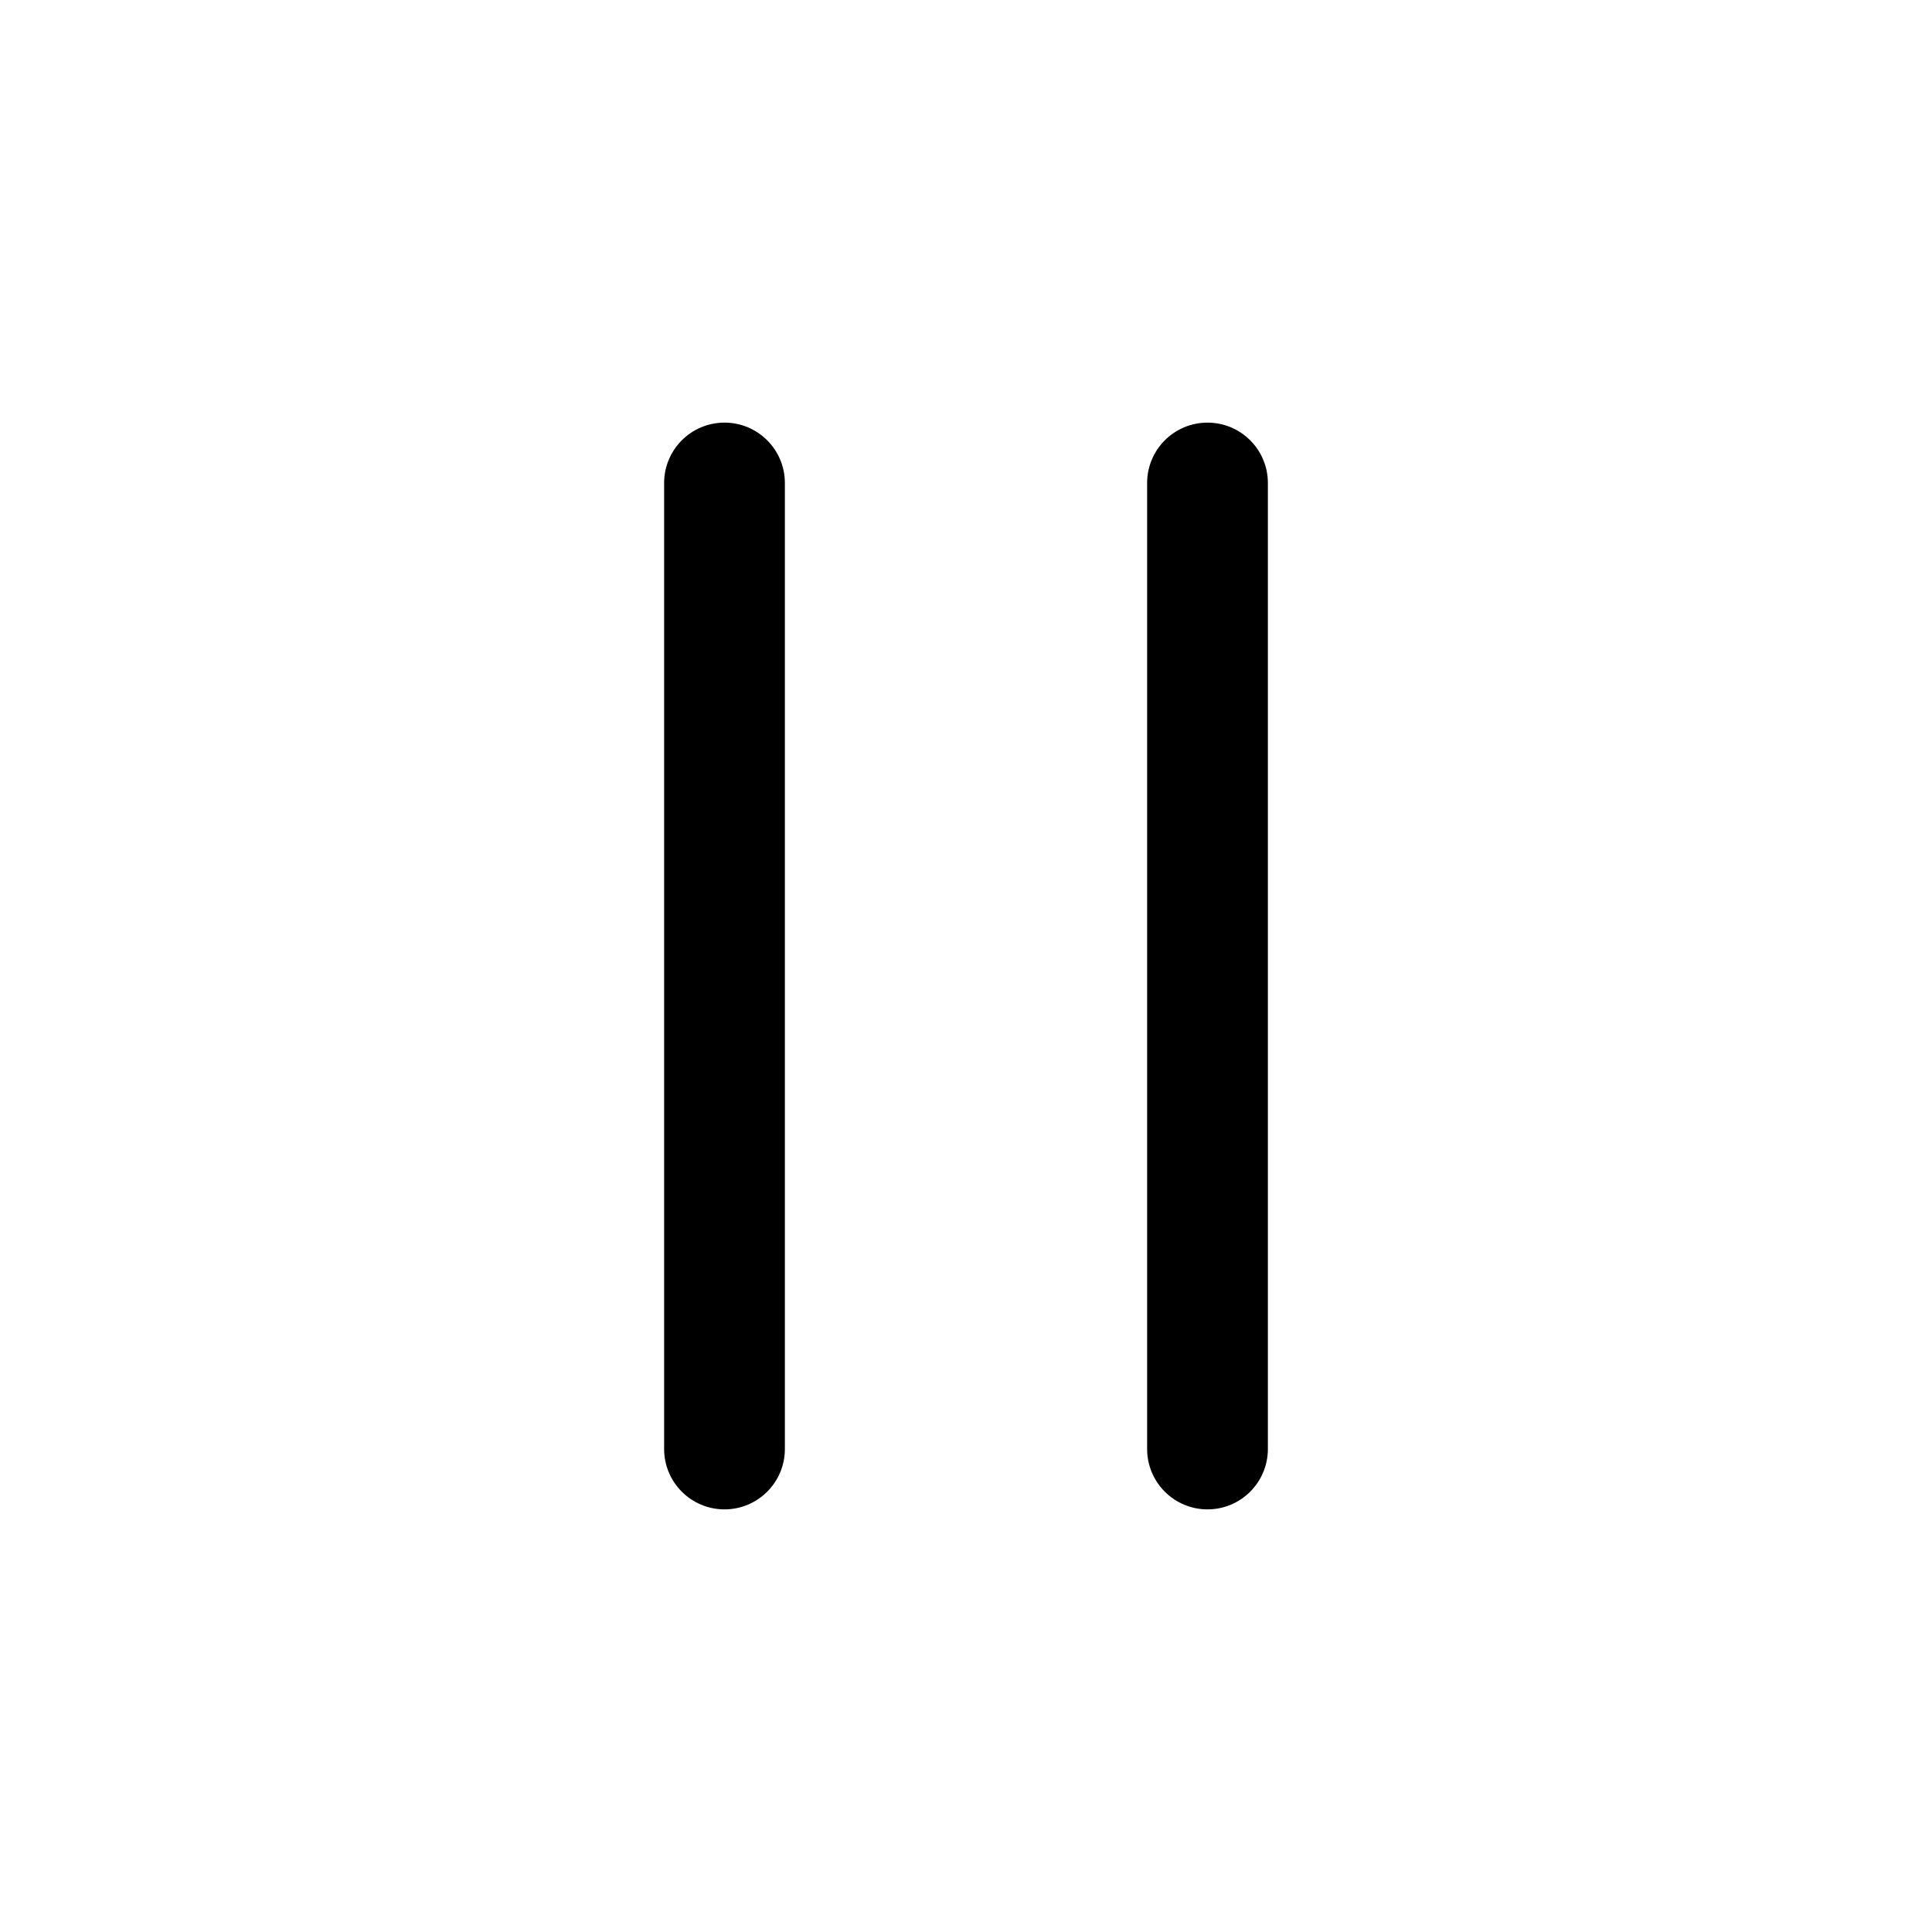
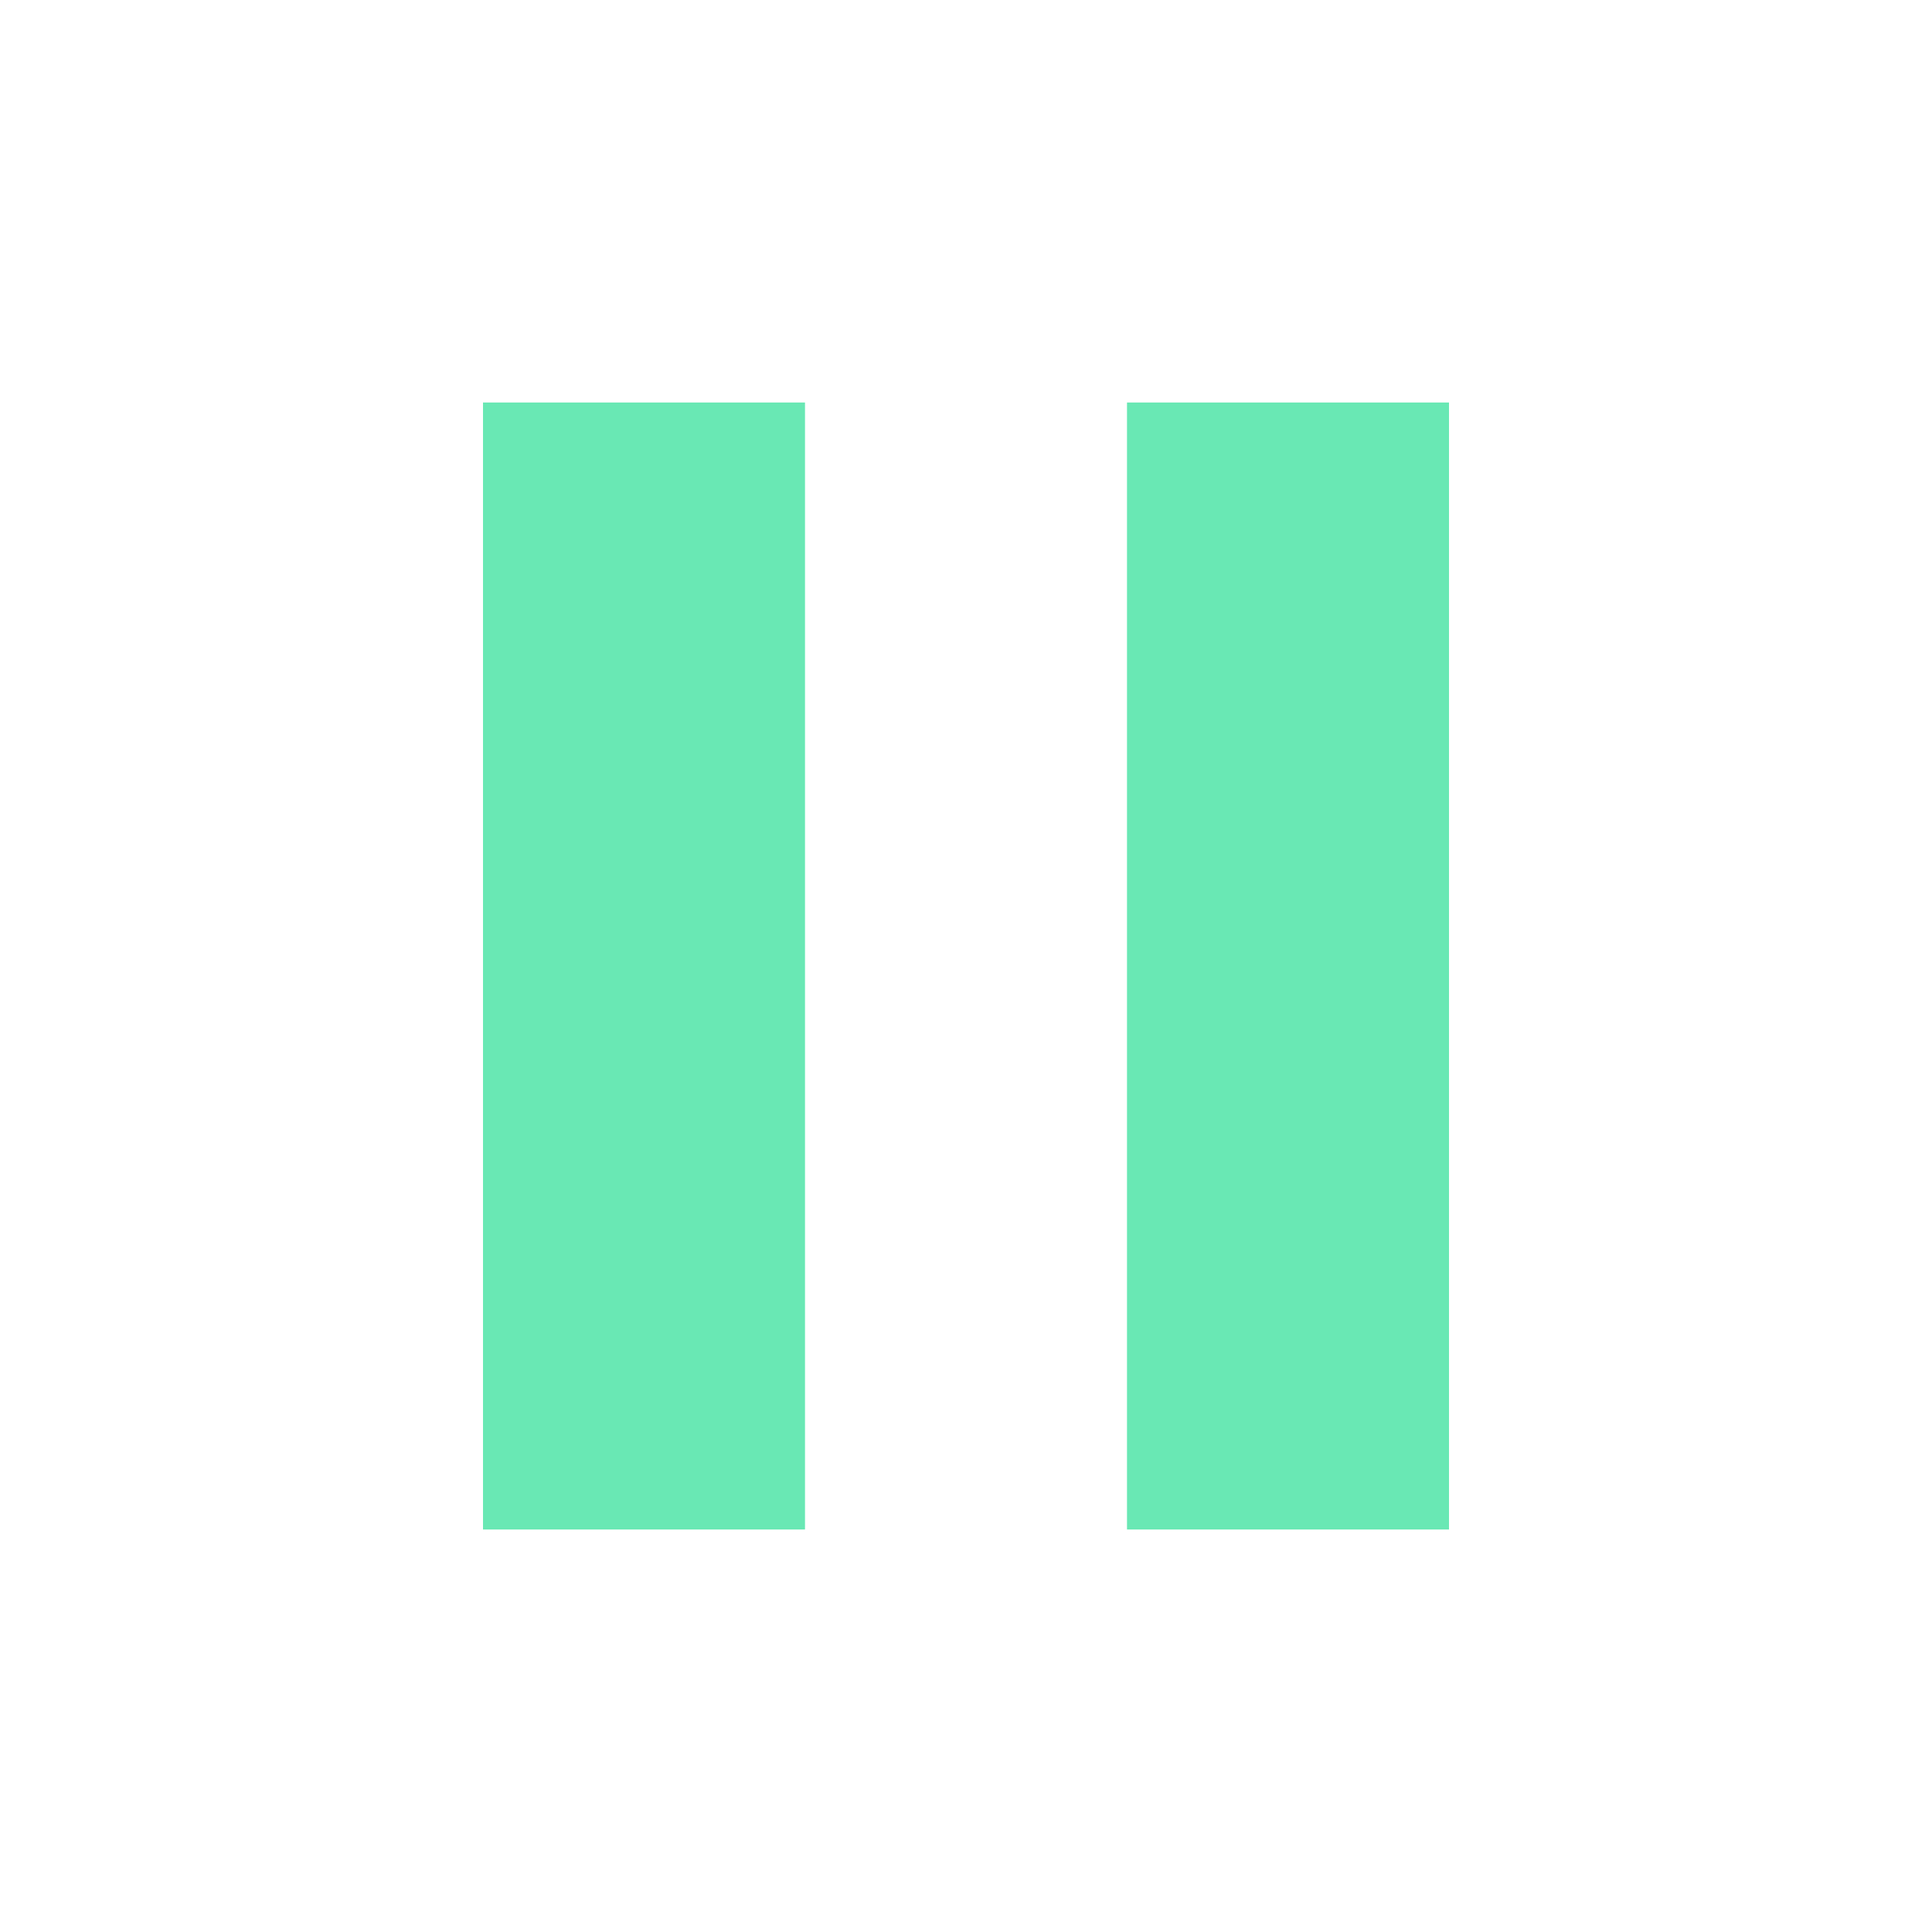
- <svg xmlns="http://www.w3.org/2000/svg" width="16" height="16" fill="currentColor" class="bi bi-pause" viewBox="0 0 16 16">
-   <path d="M6 3.5a.5.5 0 0 1 .5.5v8a.5.5 0 0 1-1 0V4a.5.5 0 0 1 .5-.5zm4 0a.5.5 0 0 1 .5.5v8a.5.5 0 0 1-1 0V4a.5.5 0 0 1 .5-.5z" />
+ <svg xmlns="http://www.w3.org/2000/svg" version="1.1" id="Capa_1" x="0px" y="0px" width="24px" height="24px" viewBox="0 0 24 24" enable-background="new 0 0 24 24" xml:space="preserve">
+   <path fill="none" d="M0,0h24v24H0V0z" />
+   <path fill="#69E8B4" d="M6,19h4V5H6V19z M14,5v14h4V5H14z" />
</svg>
